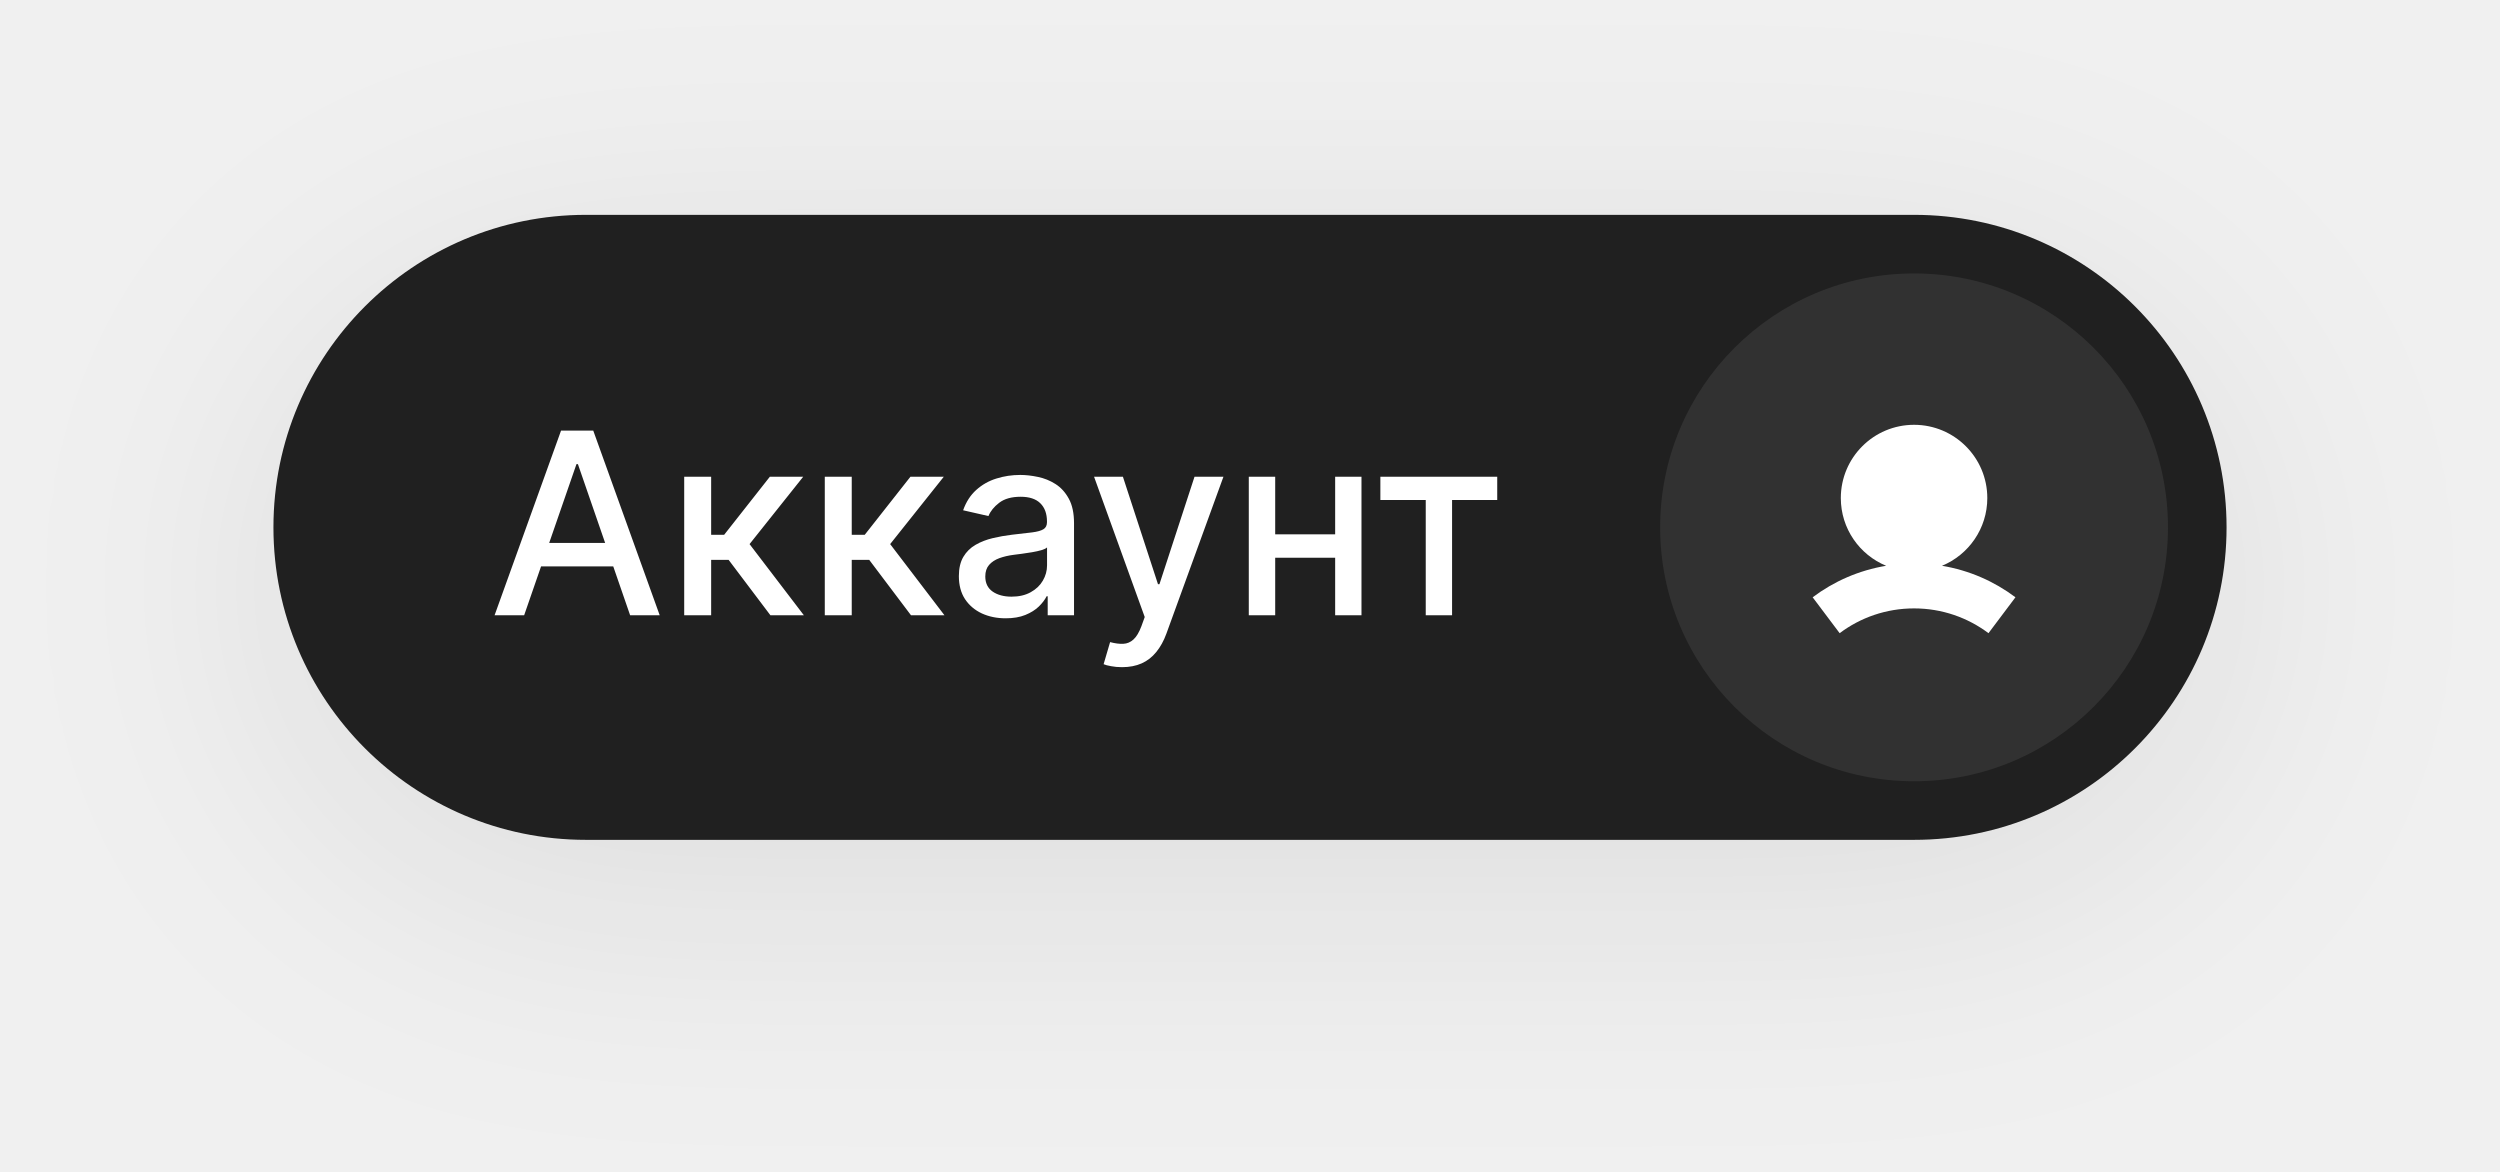
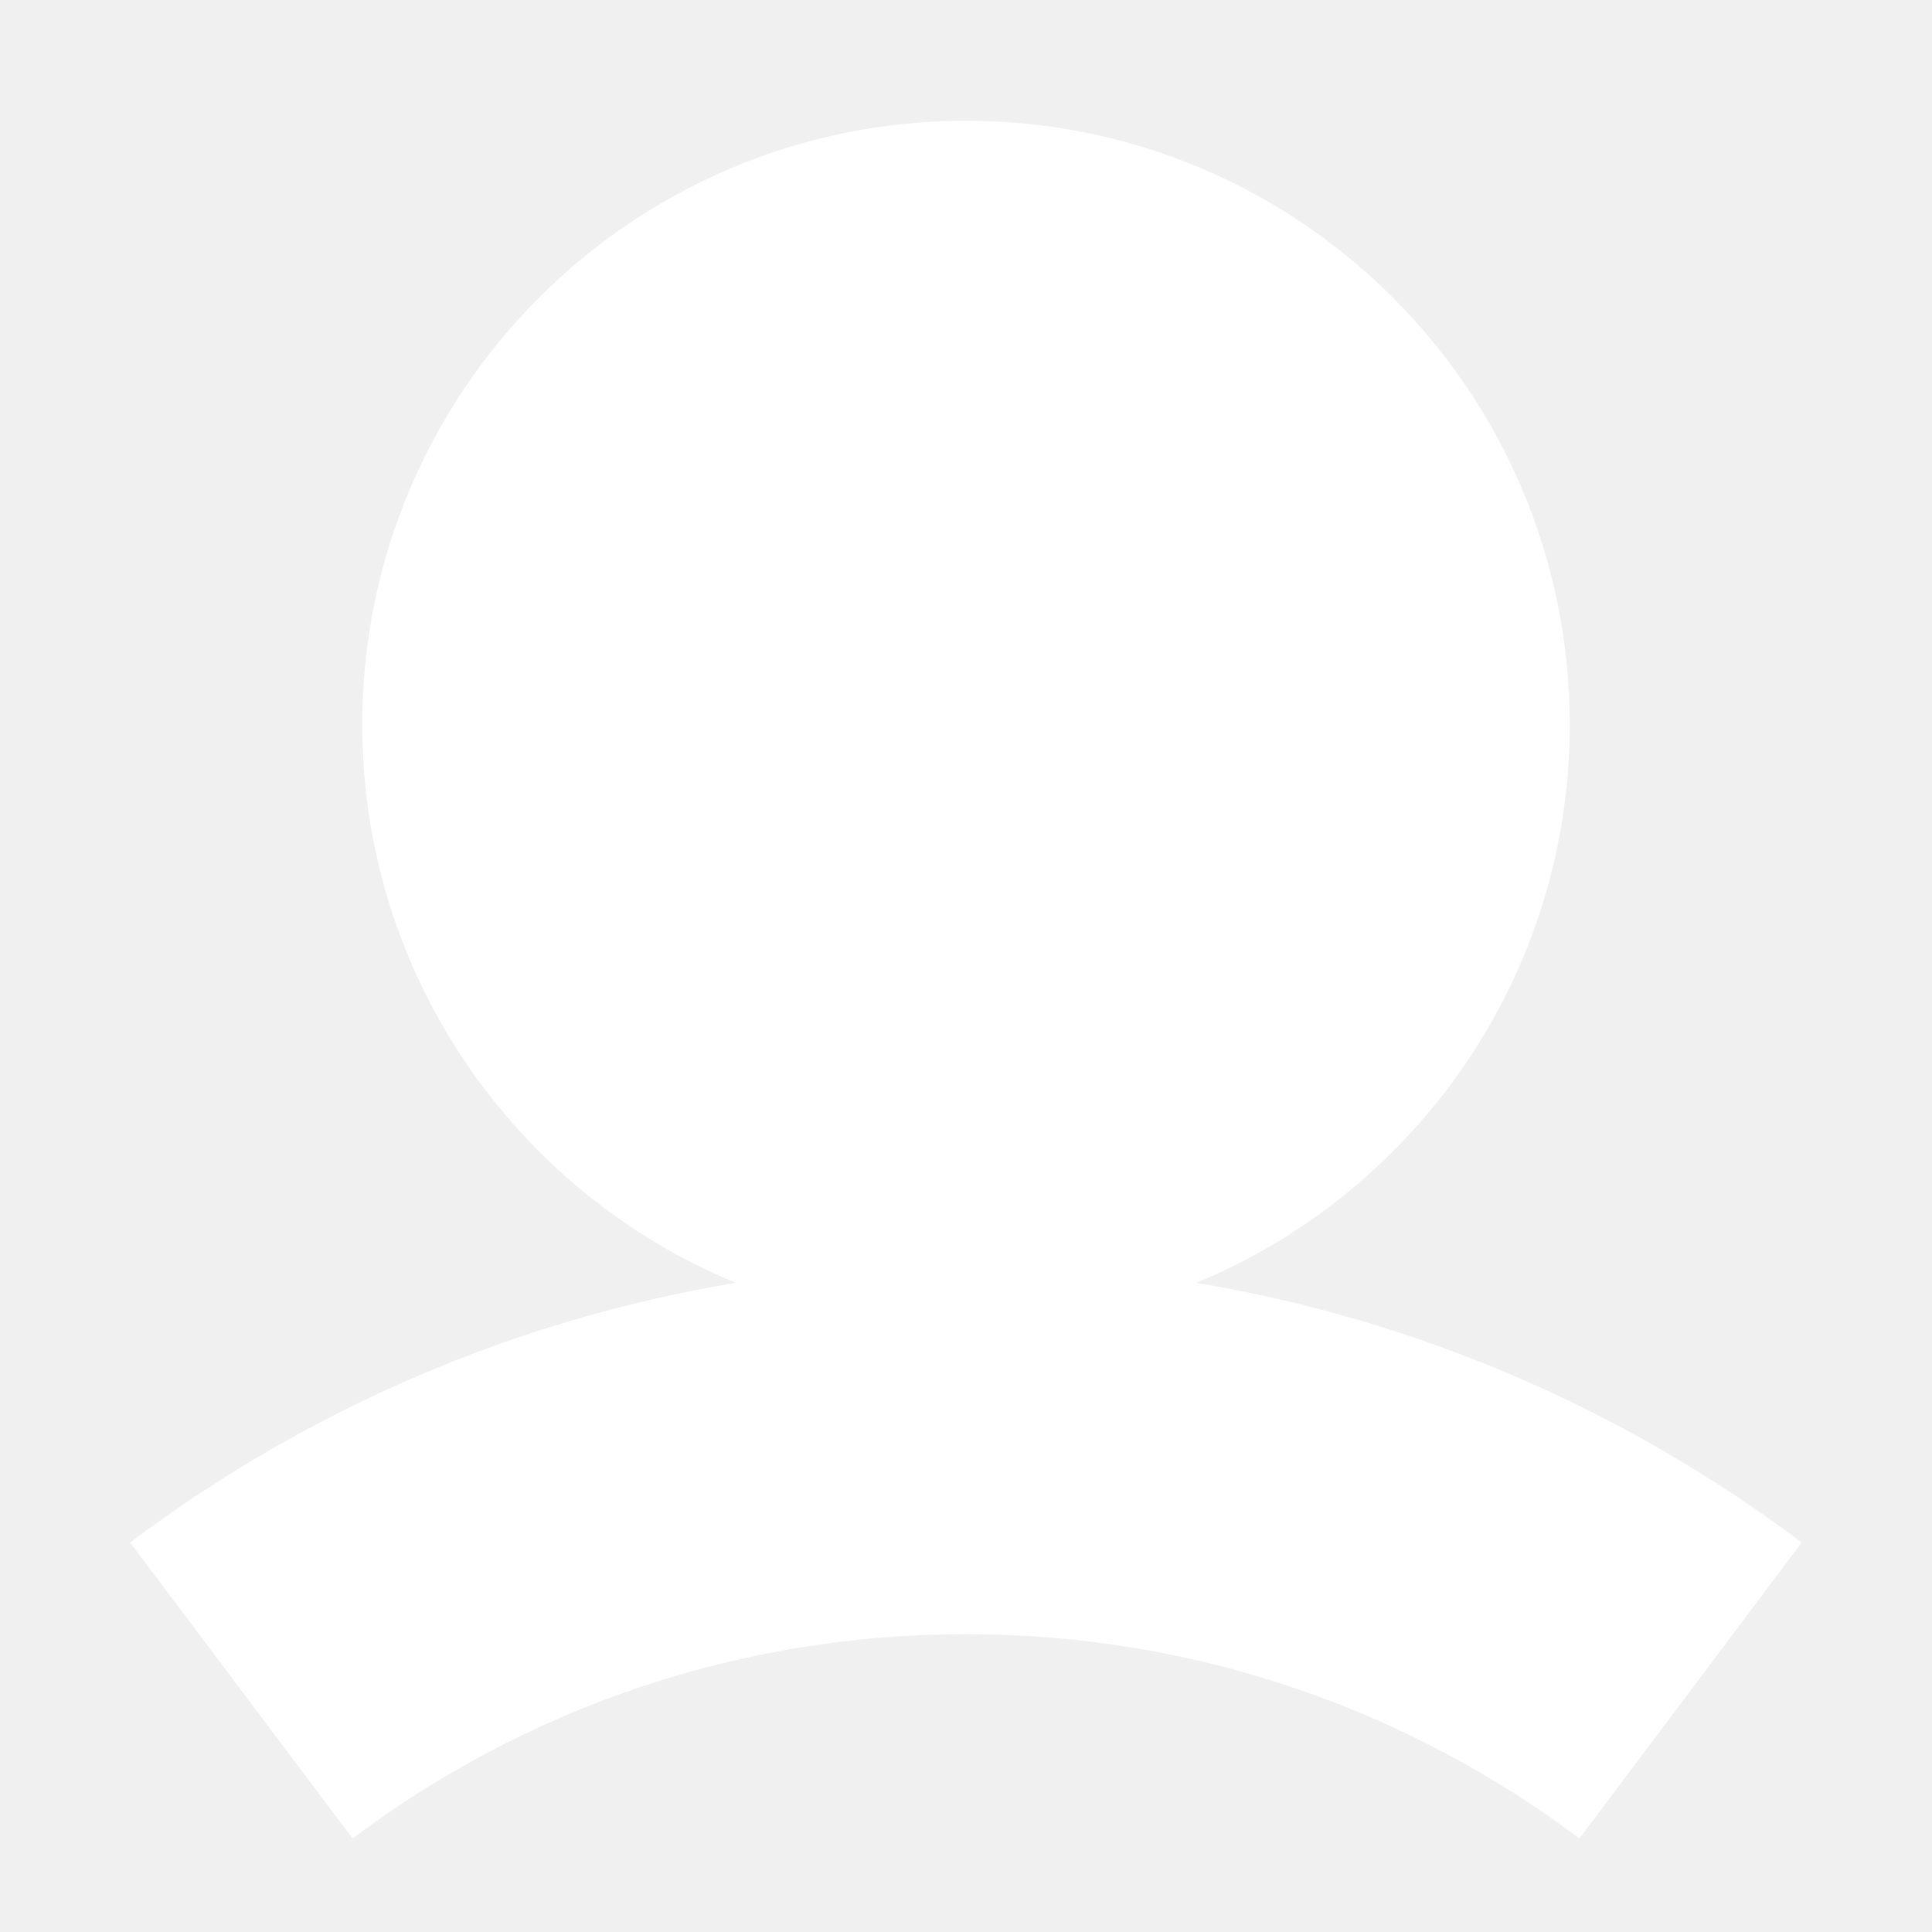
- <svg xmlns="http://www.w3.org/2000/svg" width="128" height="60" viewBox="0 0 128 60" fill="none">
-   <g filter="url(#filter0_d_5_93)">
-     <rect x="14" y="11" width="100" height="32" rx="16" fill="#202020" />
-   </g>
-   <path d="M26.837 31.5H25.323L28.726 22.046H30.374L33.776 31.5H32.262L29.589 23.763H29.515L26.837 31.5ZM27.091 27.798H32.003V28.998H27.091V27.798ZM35.031 31.5V24.409H36.411V27.382H37.076L39.416 24.409H41.124L38.377 27.858L41.157 31.5H39.444L37.306 28.666H36.411V31.5H35.031ZM42.229 31.5V24.409H43.609V27.382H44.274L46.614 24.409H48.322L45.576 27.858L48.355 31.5H46.642L44.505 28.666H43.609V31.5H42.229ZM51.49 31.657C51.041 31.657 50.635 31.574 50.272 31.408C49.909 31.238 49.621 30.994 49.408 30.674C49.199 30.354 49.094 29.961 49.094 29.496C49.094 29.096 49.172 28.767 49.325 28.509C49.479 28.25 49.687 28.045 49.949 27.895C50.21 27.744 50.503 27.63 50.826 27.553C51.149 27.476 51.478 27.418 51.814 27.378C52.238 27.328 52.583 27.288 52.848 27.258C53.112 27.224 53.305 27.17 53.425 27.096C53.545 27.022 53.605 26.902 53.605 26.736V26.703C53.605 26.3 53.491 25.988 53.263 25.766C53.039 25.545 52.703 25.434 52.257 25.434C51.792 25.434 51.426 25.537 51.158 25.743C50.893 25.946 50.71 26.173 50.609 26.422L49.312 26.126C49.465 25.695 49.69 25.348 49.986 25.083C50.284 24.815 50.627 24.621 51.015 24.501C51.403 24.378 51.811 24.317 52.238 24.317C52.522 24.317 52.822 24.351 53.139 24.418C53.459 24.483 53.757 24.603 54.034 24.778C54.314 24.954 54.544 25.205 54.722 25.531C54.901 25.854 54.99 26.274 54.99 26.791V31.5H53.642V30.53H53.586C53.497 30.709 53.363 30.884 53.185 31.057C53.006 31.229 52.777 31.372 52.497 31.486C52.217 31.6 51.881 31.657 51.49 31.657ZM51.791 30.549C52.172 30.549 52.498 30.474 52.769 30.323C53.043 30.172 53.251 29.975 53.392 29.732C53.537 29.486 53.609 29.223 53.609 28.942V28.028C53.56 28.078 53.465 28.124 53.323 28.167C53.185 28.207 53.026 28.242 52.848 28.273C52.669 28.301 52.495 28.327 52.326 28.352C52.157 28.373 52.015 28.392 51.901 28.407C51.634 28.441 51.389 28.498 51.167 28.578C50.949 28.658 50.773 28.773 50.641 28.924C50.512 29.072 50.447 29.269 50.447 29.515C50.447 29.857 50.573 30.115 50.826 30.291C51.078 30.463 51.4 30.549 51.791 30.549ZM57.447 34.159C57.241 34.159 57.053 34.142 56.884 34.108C56.714 34.078 56.588 34.044 56.505 34.007L56.837 32.876C57.09 32.943 57.315 32.973 57.511 32.963C57.709 32.954 57.882 32.88 58.033 32.742C58.187 32.603 58.322 32.377 58.44 32.063L58.61 31.592L56.016 24.409H57.493L59.289 29.912H59.363L61.159 24.409H62.64L59.718 32.446C59.583 32.816 59.41 33.128 59.201 33.383C58.992 33.642 58.743 33.836 58.453 33.965C58.164 34.094 57.828 34.159 57.447 34.159ZM68.743 27.359V28.555H64.903V27.359H68.743ZM65.29 24.409V31.5H63.938V24.409H65.29ZM69.708 24.409V31.5H68.36V24.409H69.708ZM70.675 25.6V24.409H76.658V25.6H74.346V31.5H72.998V25.6H70.675Z" fill="white" />
-   <rect x="85" y="14" width="26" height="26" rx="13" fill="#313131" />
-   <path fill-rule="evenodd" clip-rule="evenodd" d="M99.43 28.968C100.791 28.406 101.75 27.065 101.75 25.5C101.75 23.429 100.071 21.75 98 21.75C95.929 21.75 94.25 23.429 94.25 25.5C94.25 27.065 95.208 28.406 96.57 28.968C95.175 29.2 93.892 29.766 92.808 30.581L94.19 32.419C95.251 31.622 96.569 31.15 98 31.15C99.431 31.15 100.748 31.622 101.81 32.419L103.191 30.581C102.107 29.766 100.824 29.2 99.43 28.968Z" fill="white" />
-   <defs>
-     <filter id="filter0_d_5_93" x="0" y="0" width="128" height="60" filterUnits="userSpaceOnUse" color-interpolation-filters="sRGB">
-       <feFlood flood-opacity="0" result="BackgroundImageFix" />
-       <feColorMatrix in="SourceAlpha" type="matrix" values="0 0 0 0 0 0 0 0 0 0 0 0 0 0 0 0 0 0 127 0" result="hardAlpha" />
-       <feOffset dy="3" />
-       <feGaussianBlur stdDeviation="7" />
-       <feColorMatrix type="matrix" values="0 0 0 0 0 0 0 0 0 0 0 0 0 0 0 0 0 0 0.08 0" />
-       <feBlend mode="normal" in2="BackgroundImageFix" result="effect1_dropShadow_5_93" />
-       <feBlend mode="normal" in="SourceGraphic" in2="effect1_dropShadow_5_93" result="shape" />
-     </filter>
-   </defs>
+ <svg xmlns="http://www.w3.org/2000/svg" width="12" height="12" viewBox="0 0 12 12" fill="none">
+   <path id="icon__COLOR:icon-main" fill-rule="evenodd" clip-rule="evenodd" d="M7.43 7.968C8.791 7.406 9.75 6.065 9.75 4.5C9.75 2.429 8.071 0.75 6 0.75C3.929 0.75 2.25 2.429 2.25 4.5C2.25 6.065 3.208 7.406 4.57 7.968C3.175 8.2 1.892 8.766 0.808 9.581L2.19 11.419C3.251 10.622 4.568 10.15 6 10.15C7.431 10.15 8.748 10.622 9.81 11.419L11.191 9.581C10.107 8.766 8.824 8.2 7.43 7.968Z" fill="white" />
</svg>
